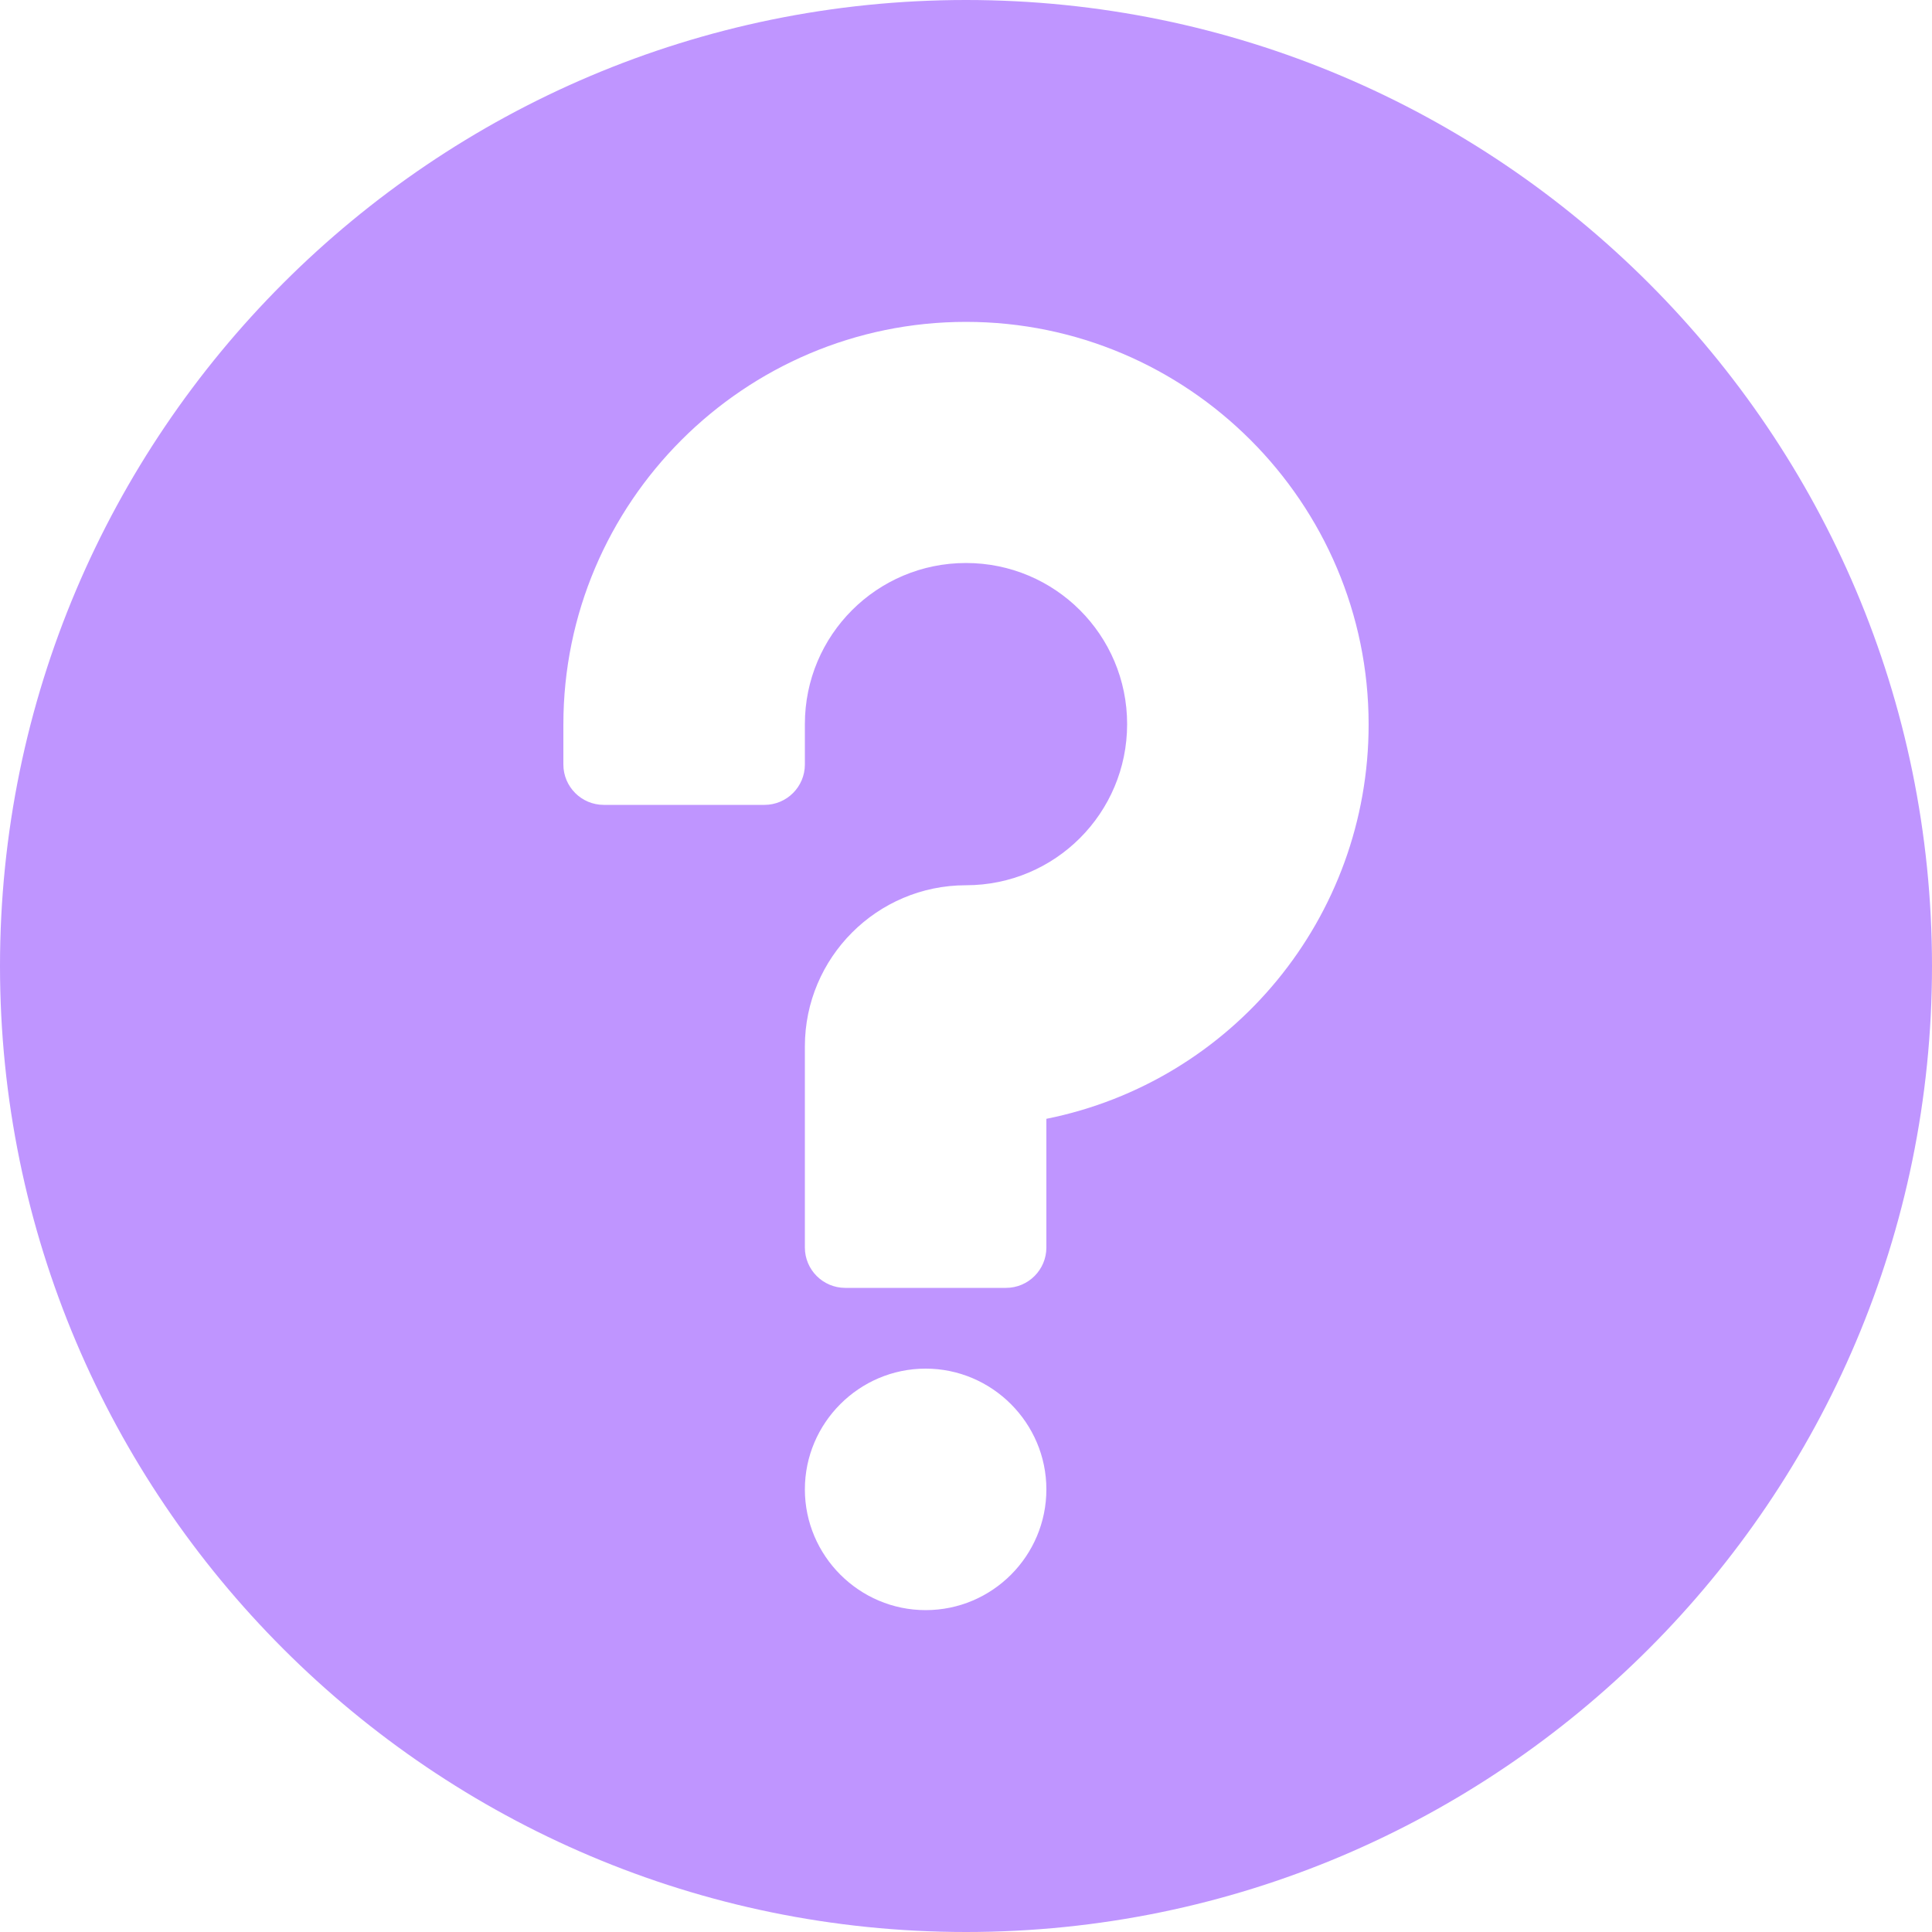
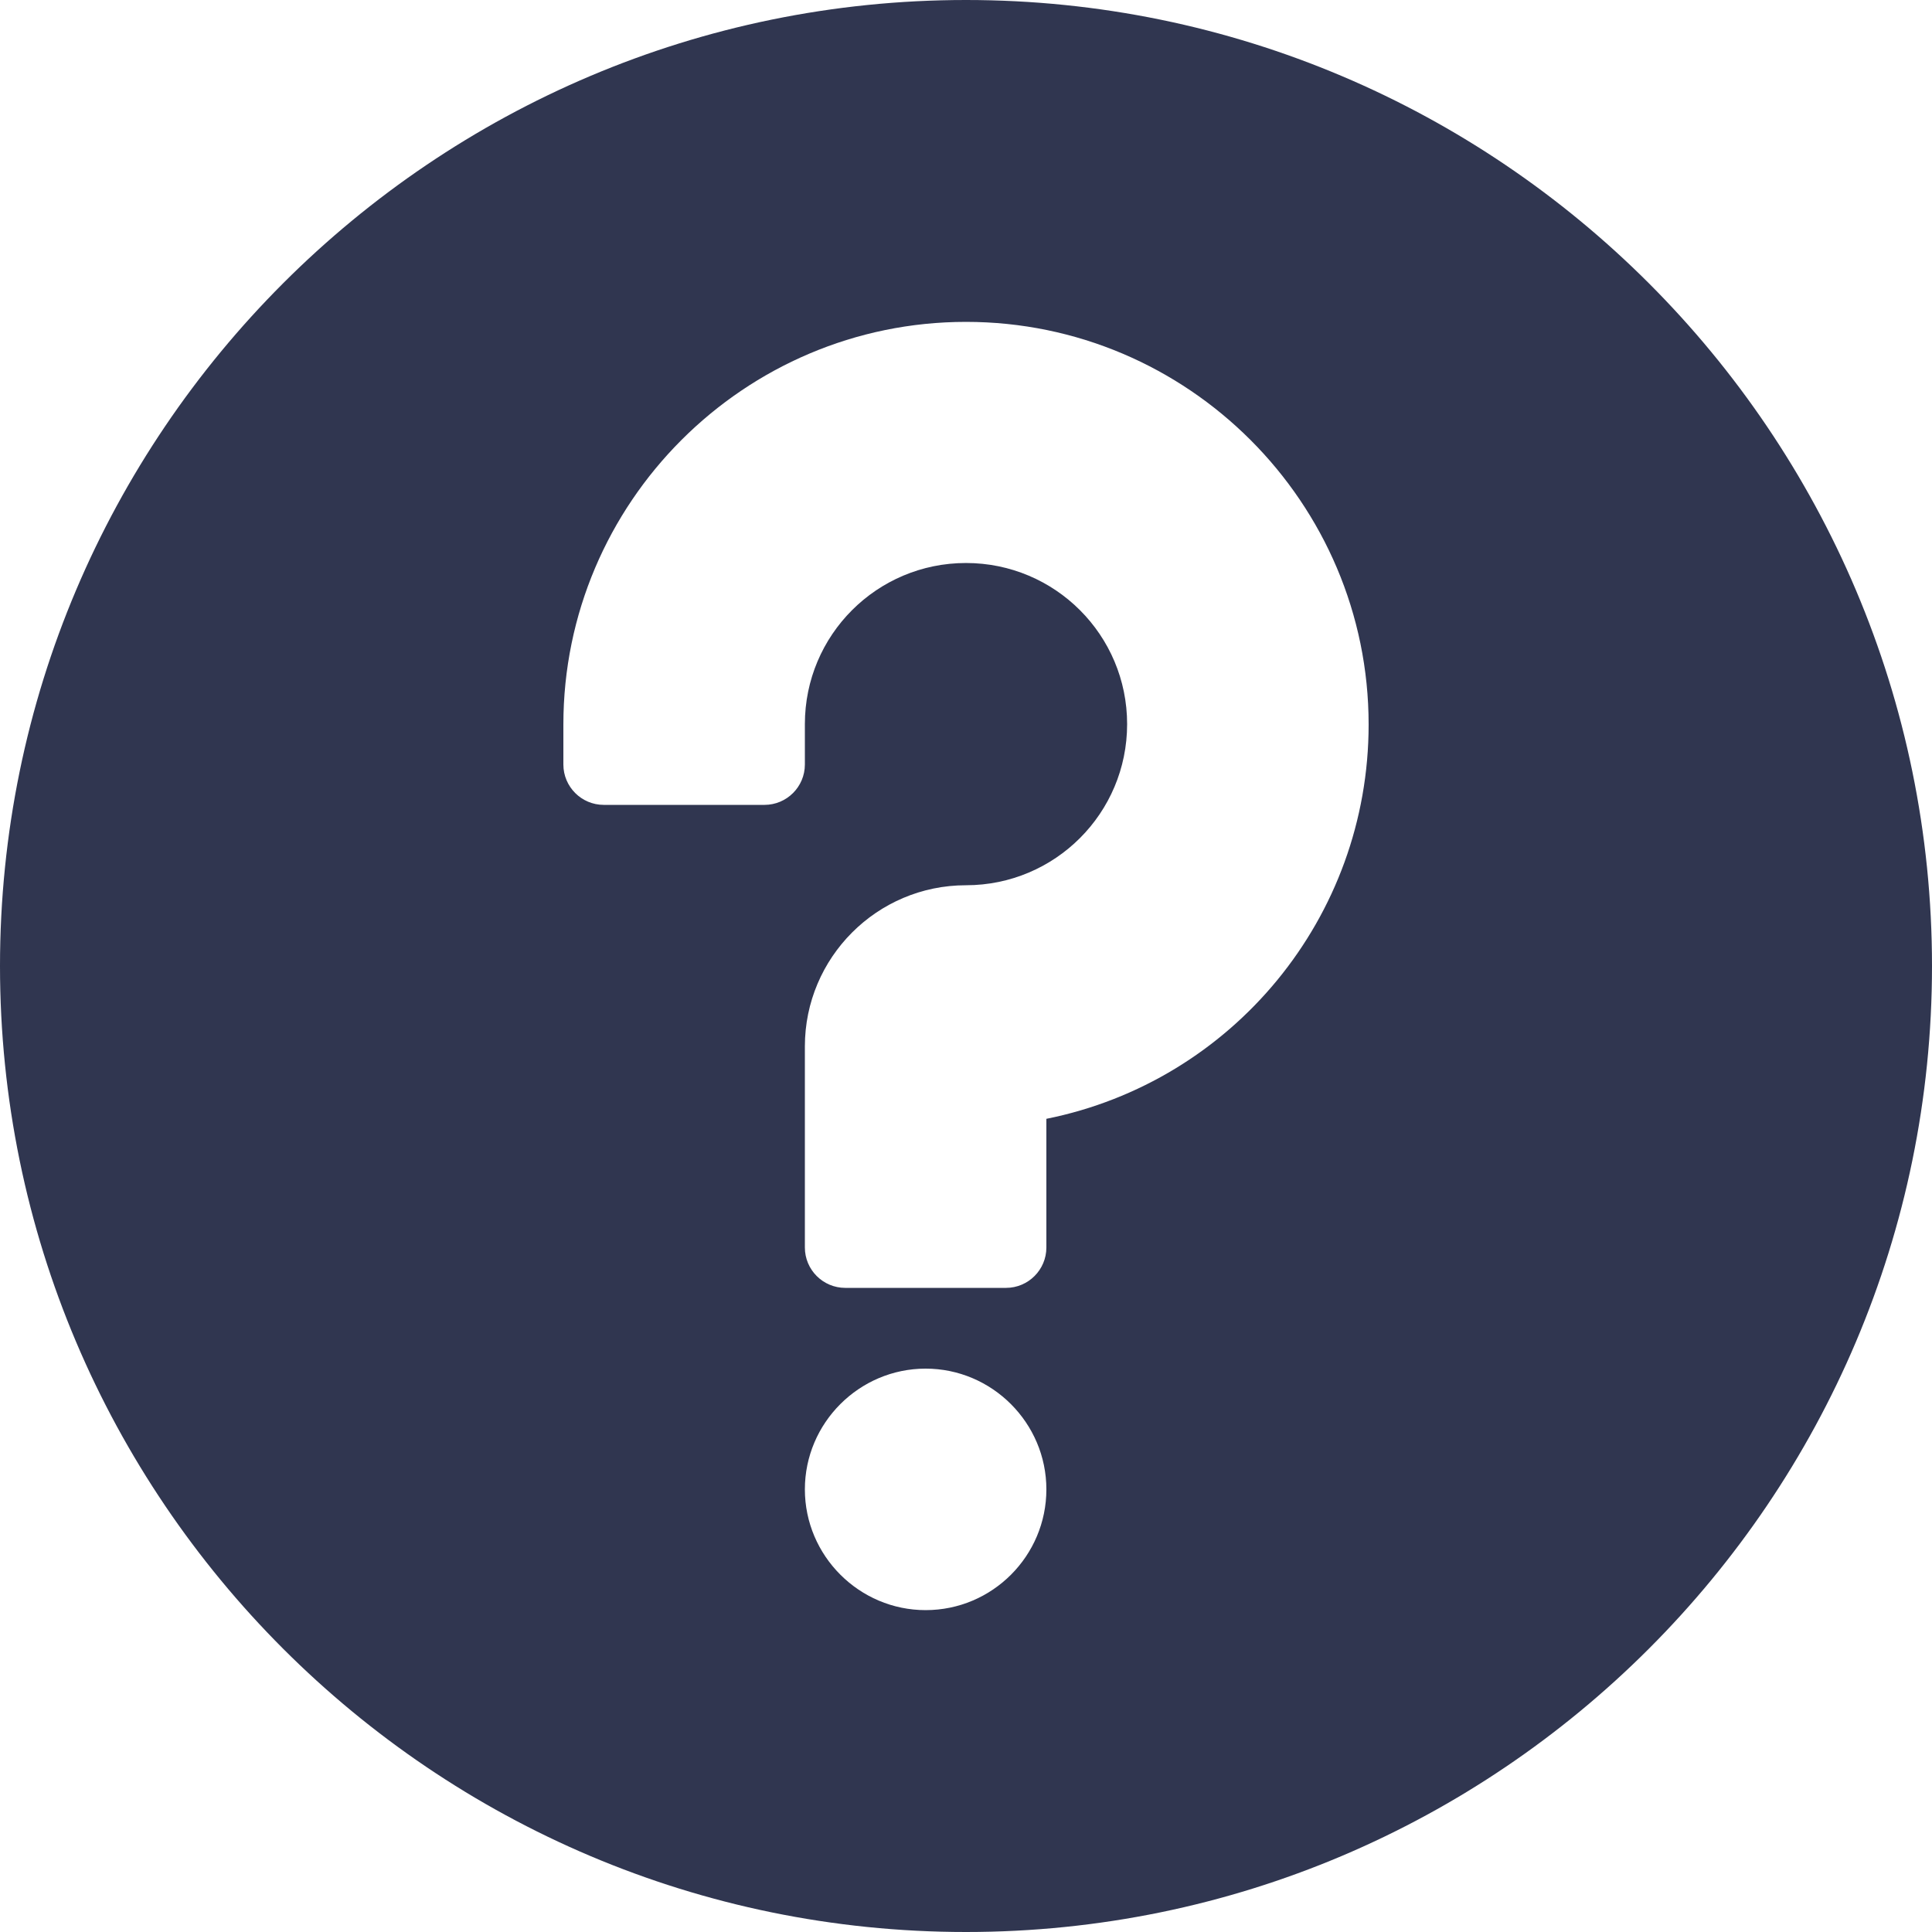
<svg xmlns="http://www.w3.org/2000/svg" version="1.1" id="Capa_1" x="0px" y="0px" viewBox="0 0 512 512" style="enable-background:new 0 0 512 512;" xml:space="preserve">
  <g>
    <g>
-       <path fill="#bf95ff" d="M256,0C114.8,0,0,114.8,0,256s114.8,256,256,256s256-114.8,256-256S397.2,0,256,0z M245.3,426.7c-17.6,0-32-14.4-32-32    s14.4-32,32-32s32,14.4,32,32S263,426.7,245.3,426.7z M277.3,296.5v34.1c0,5.9-4.8,10.7-10.7,10.7H224c-5.9,0-10.7-4.8-10.7-10.7    v-53.3c0-23.5,19.1-42.7,42.7-42.7s42.7-19.1,42.7-42.7s-19.1-42.7-42.7-42.7s-42.7,19.1-42.7,42.7v10.7c0,5.9-4.8,10.7-10.7,10.7    H160c-5.9,0-10.7-4.8-10.7-10.7V192c0-58.8,47.9-106.7,106.7-106.7S362.7,133.2,362.7,192C362.7,243.2,326.6,286.6,277.3,296.5z" />
+       <path fill="#303650" d="M256,0C114.8,0,0,114.8,0,256s114.8,256,256,256s256-114.8,256-256S397.2,0,256,0z M245.3,426.7c-17.6,0-32-14.4-32-32    s14.4-32,32-32s32,14.4,32,32S263,426.7,245.3,426.7z M277.3,296.5v34.1c0,5.9-4.8,10.7-10.7,10.7H224c-5.9,0-10.7-4.8-10.7-10.7    v-53.3c0-23.5,19.1-42.7,42.7-42.7s42.7-19.1,42.7-42.7s-19.1-42.7-42.7-42.7s-42.7,19.1-42.7,42.7v10.7c0,5.9-4.8,10.7-10.7,10.7    H160c-5.9,0-10.7-4.8-10.7-10.7V192c0-58.8,47.9-106.7,106.7-106.7S362.7,133.2,362.7,192C362.7,243.2,326.6,286.6,277.3,296.5z" />
    </g>
  </g>
</svg>
